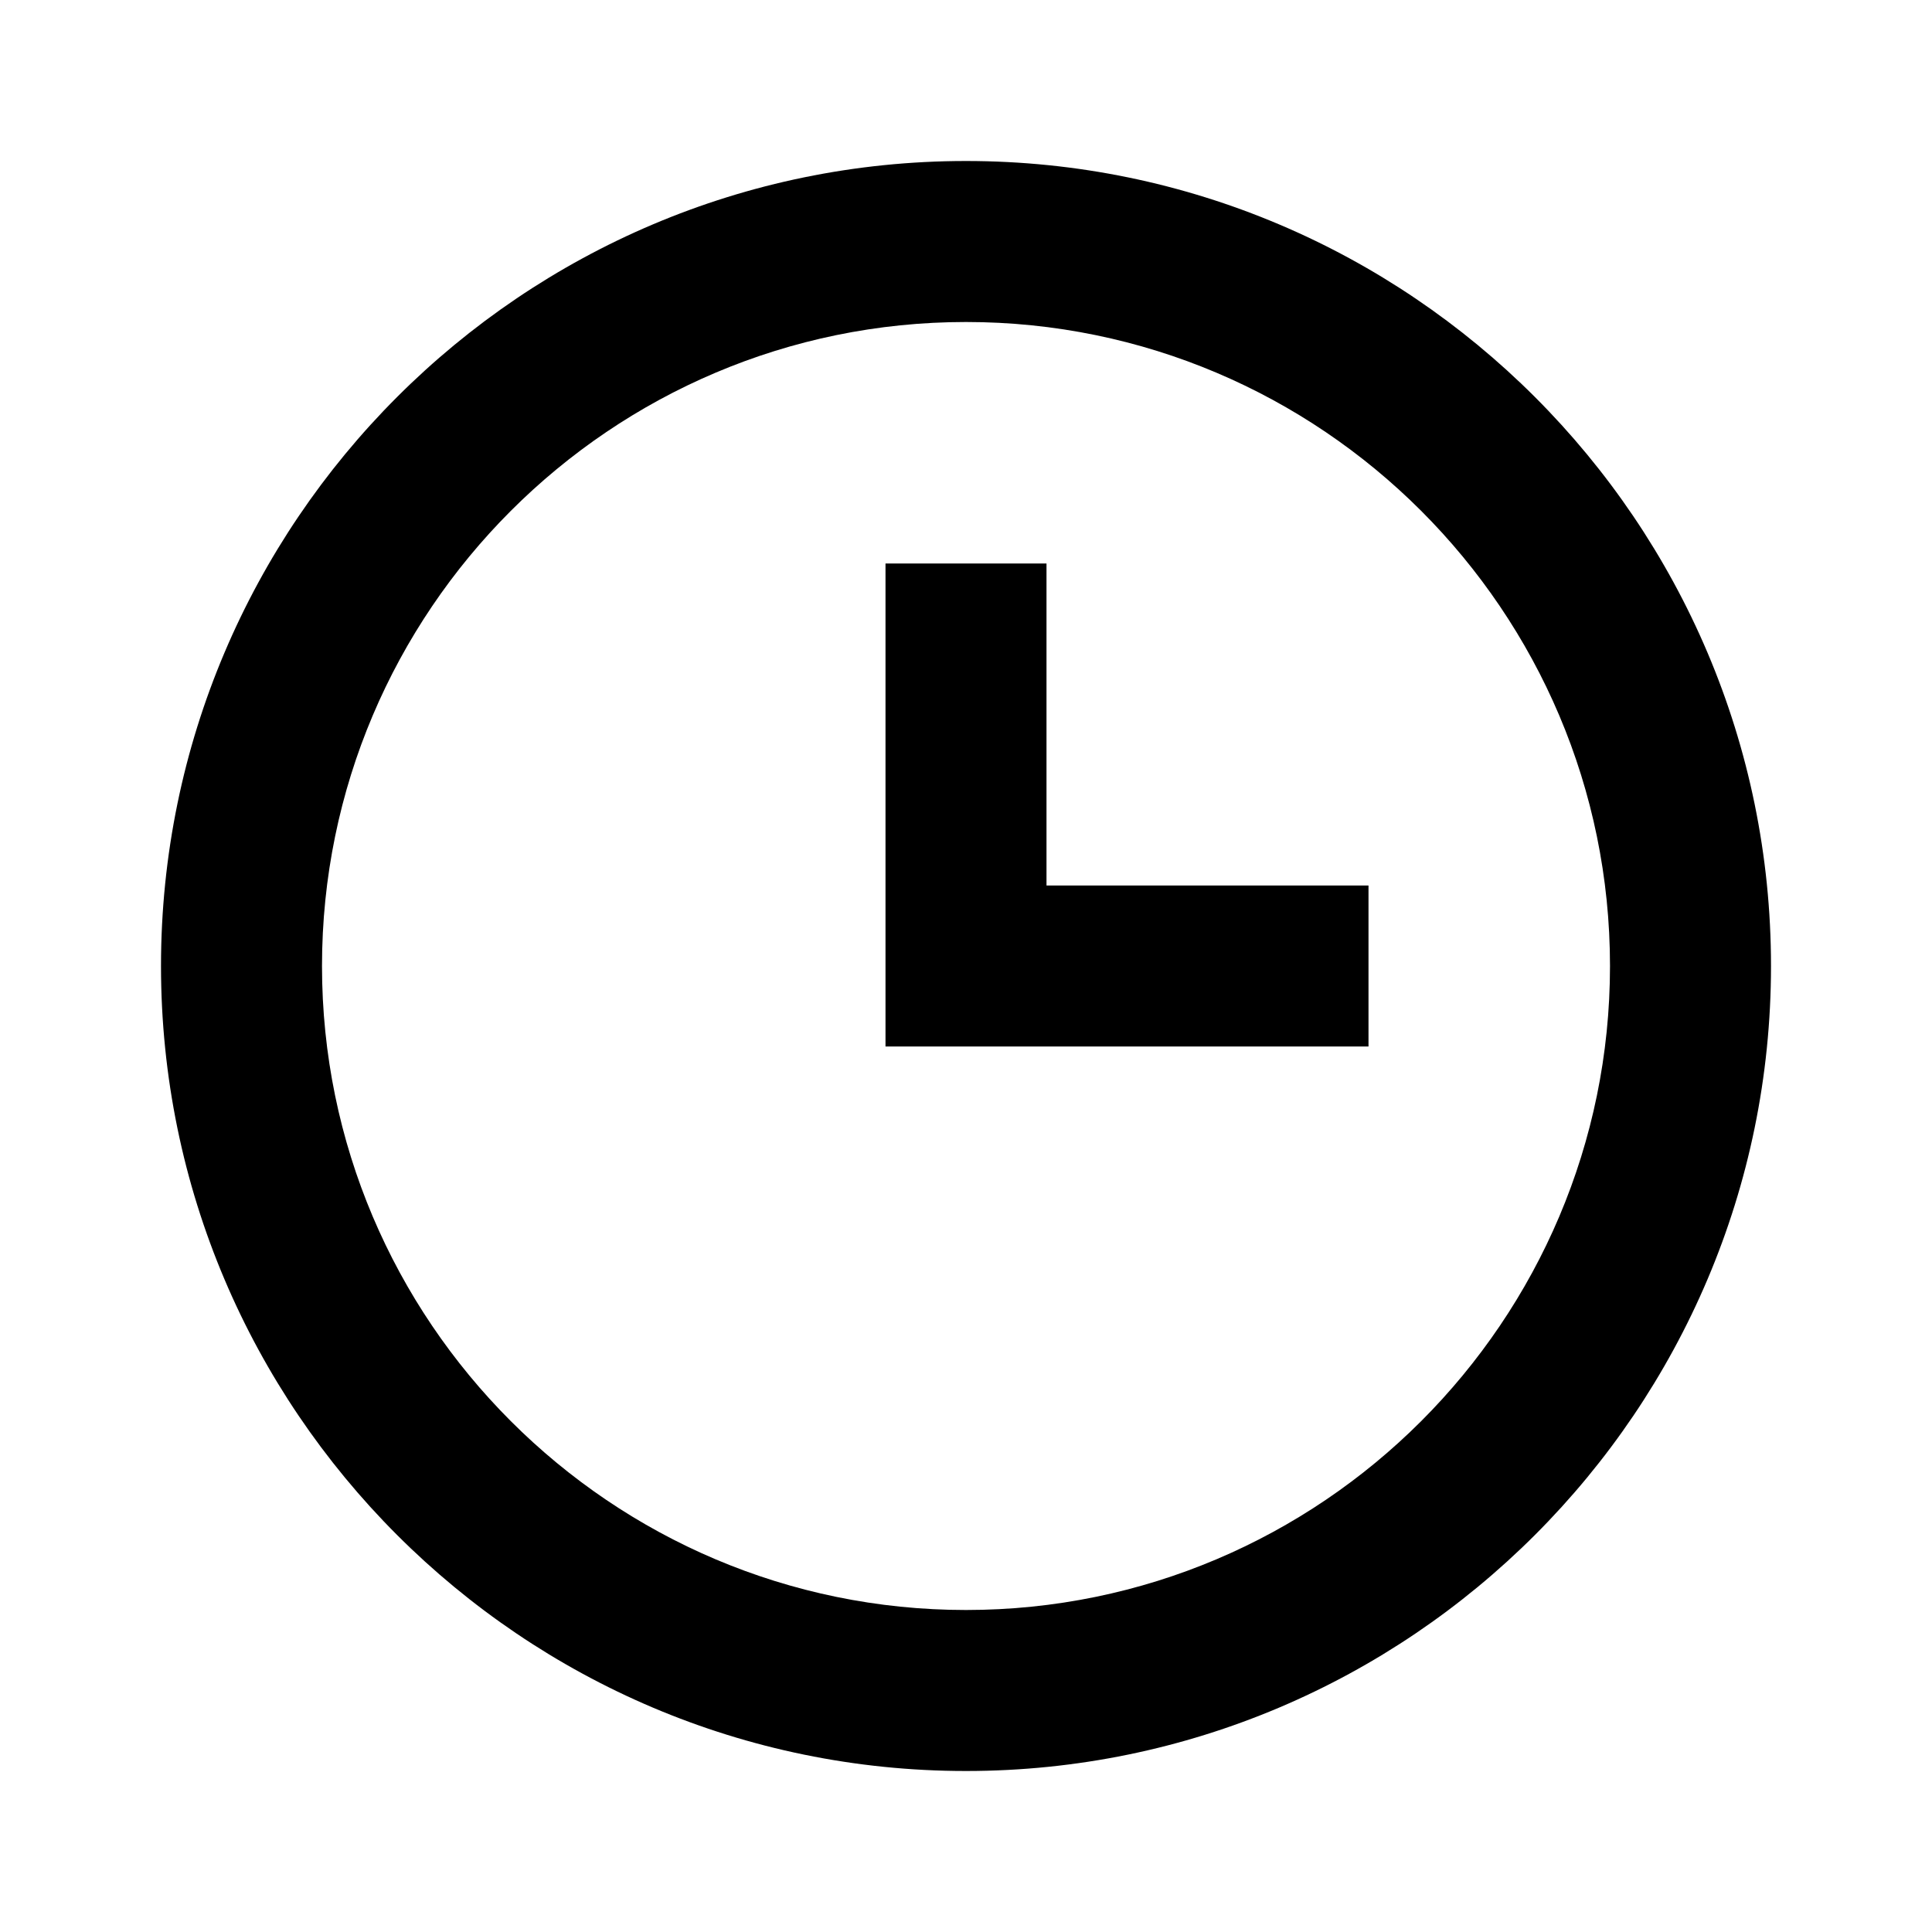
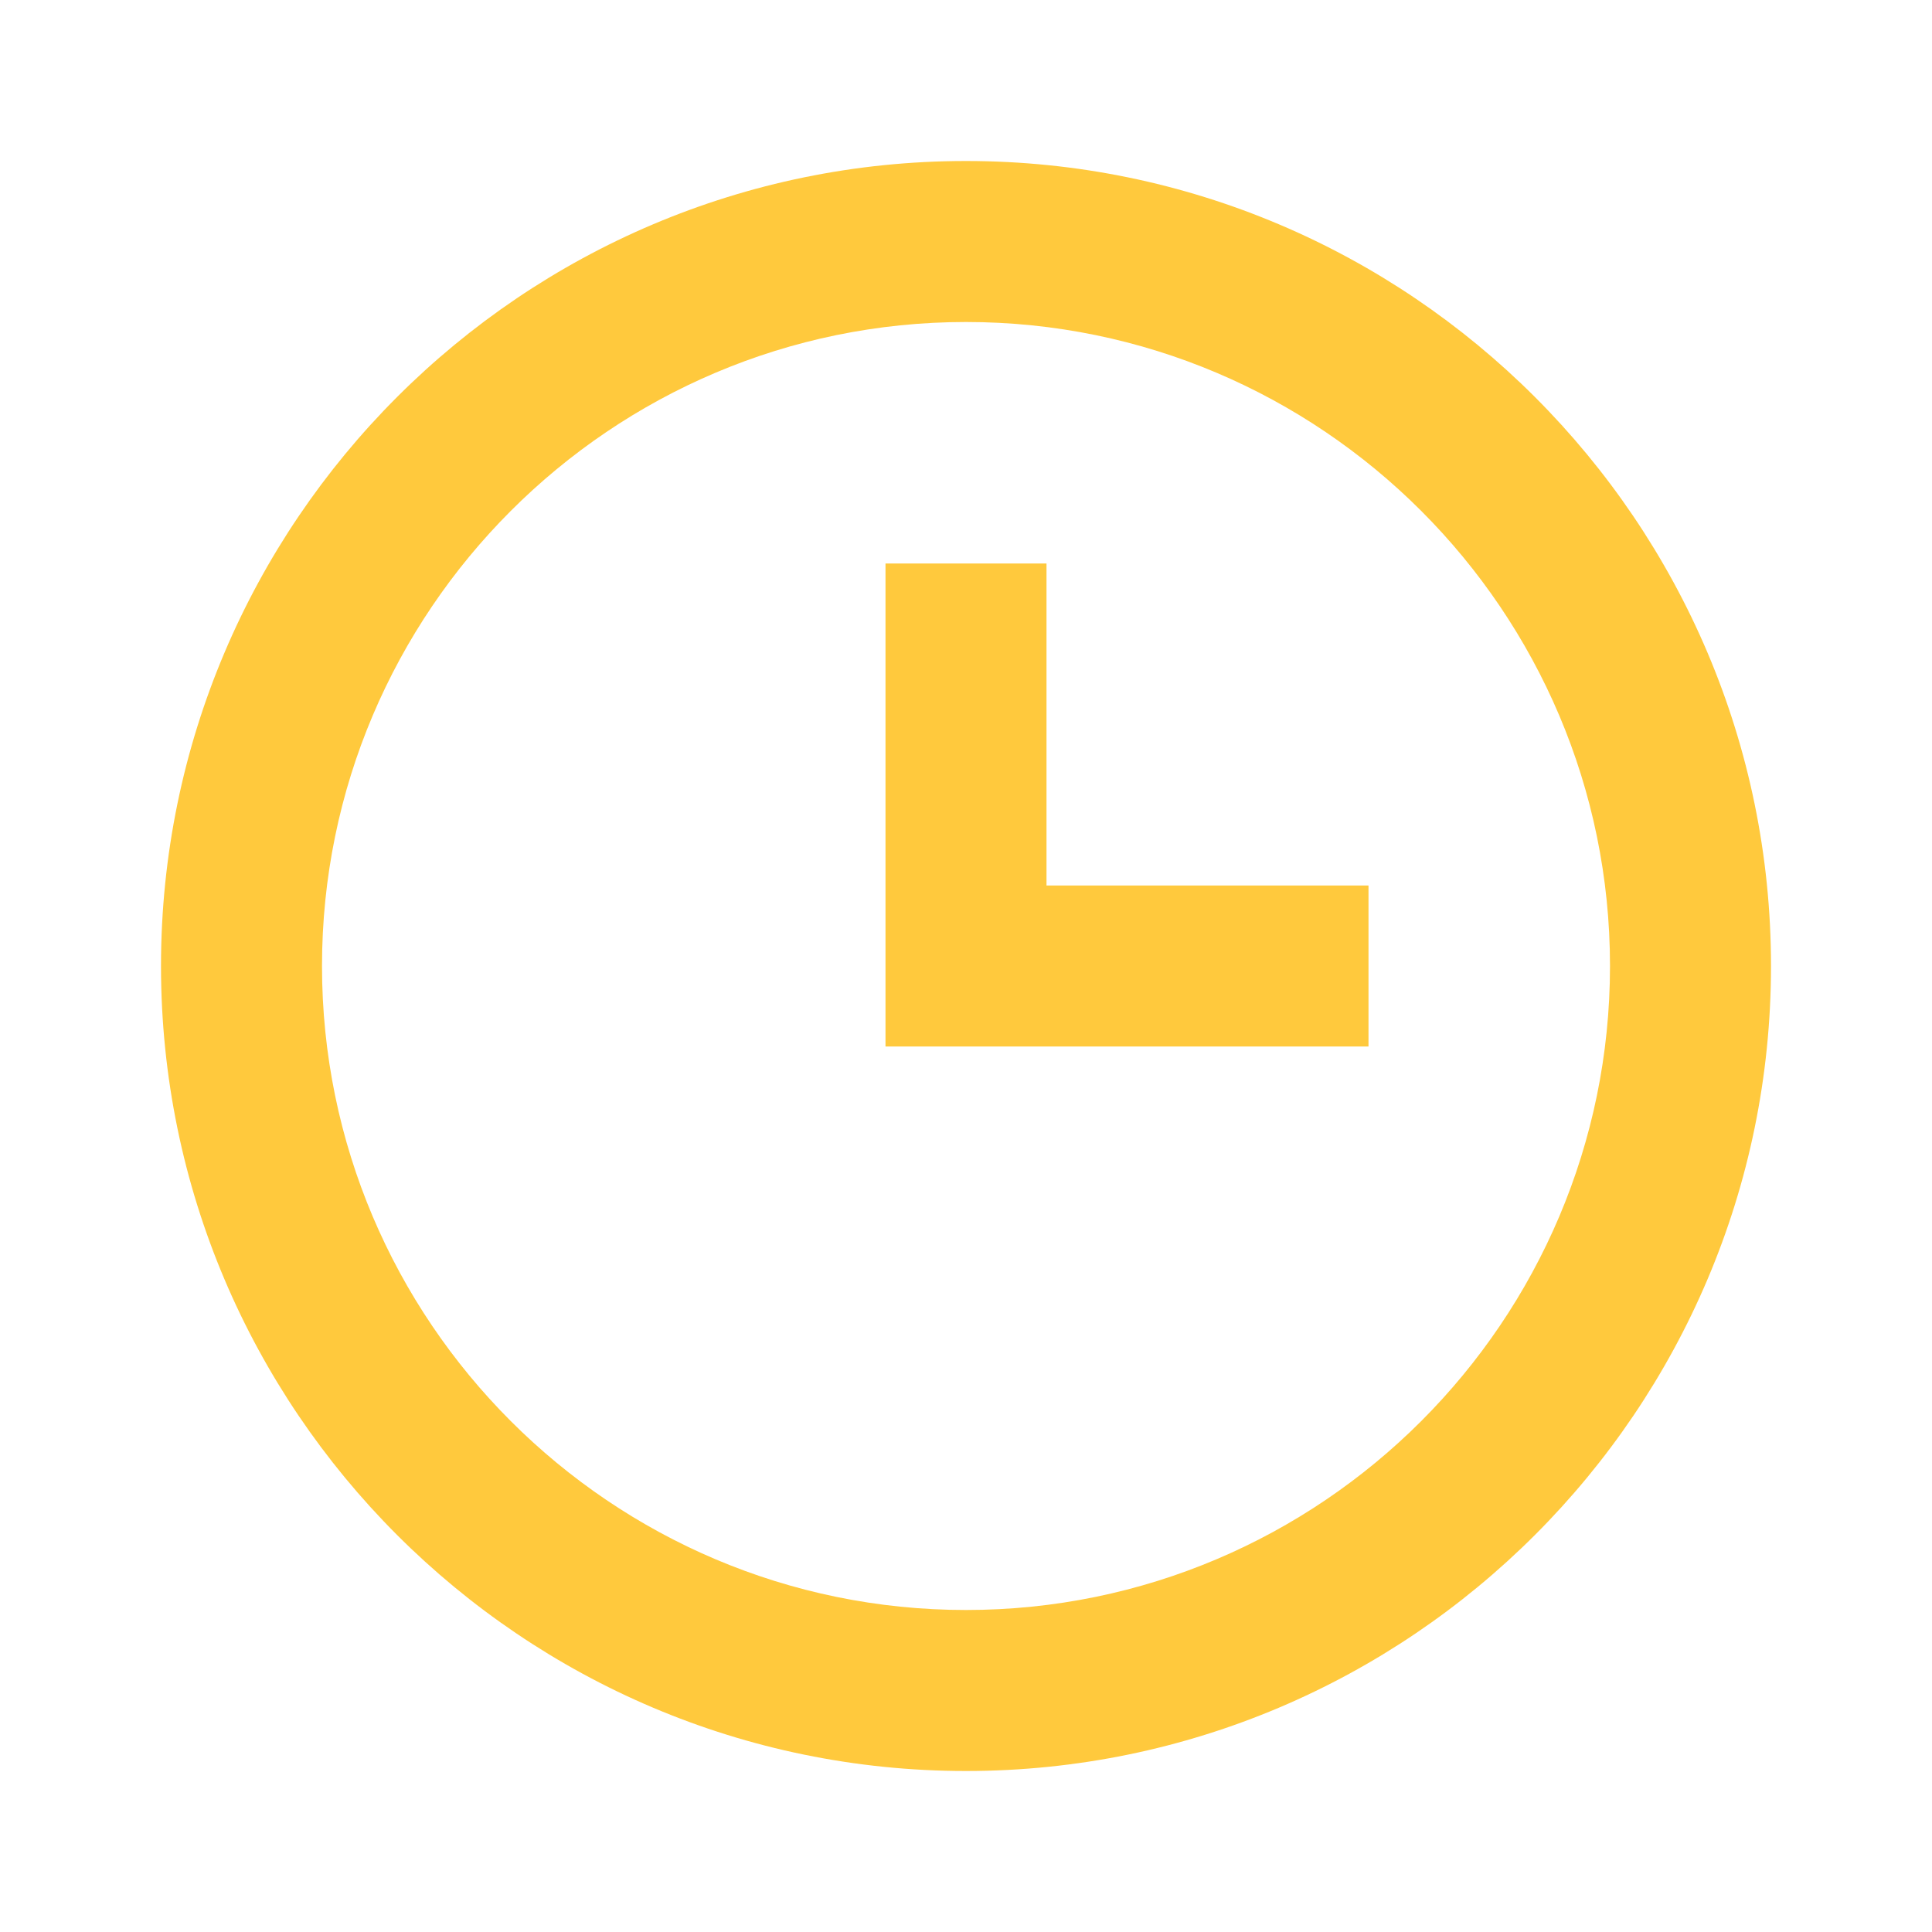
- <svg xmlns="http://www.w3.org/2000/svg" width="24" height="24" viewBox="0 0 24 24">
+ <svg xmlns="http://www.w3.org/2000/svg" fill="#FFC93D" width="24" height="24" viewBox="0 0 24 24">
  <path d="M12 2C6.486 2 2 6.486 2 12s4.486 10 10 10 10-4.486 10-10S17.514 2 12 2zm0 18c-4.411 0-8-3.589-8-8s3.589-8 8-8 8 3.589 8 8-3.589 8-8 8z" />
  <path d="M13 7h-2v6h6v-2h-4z" />
</svg>
